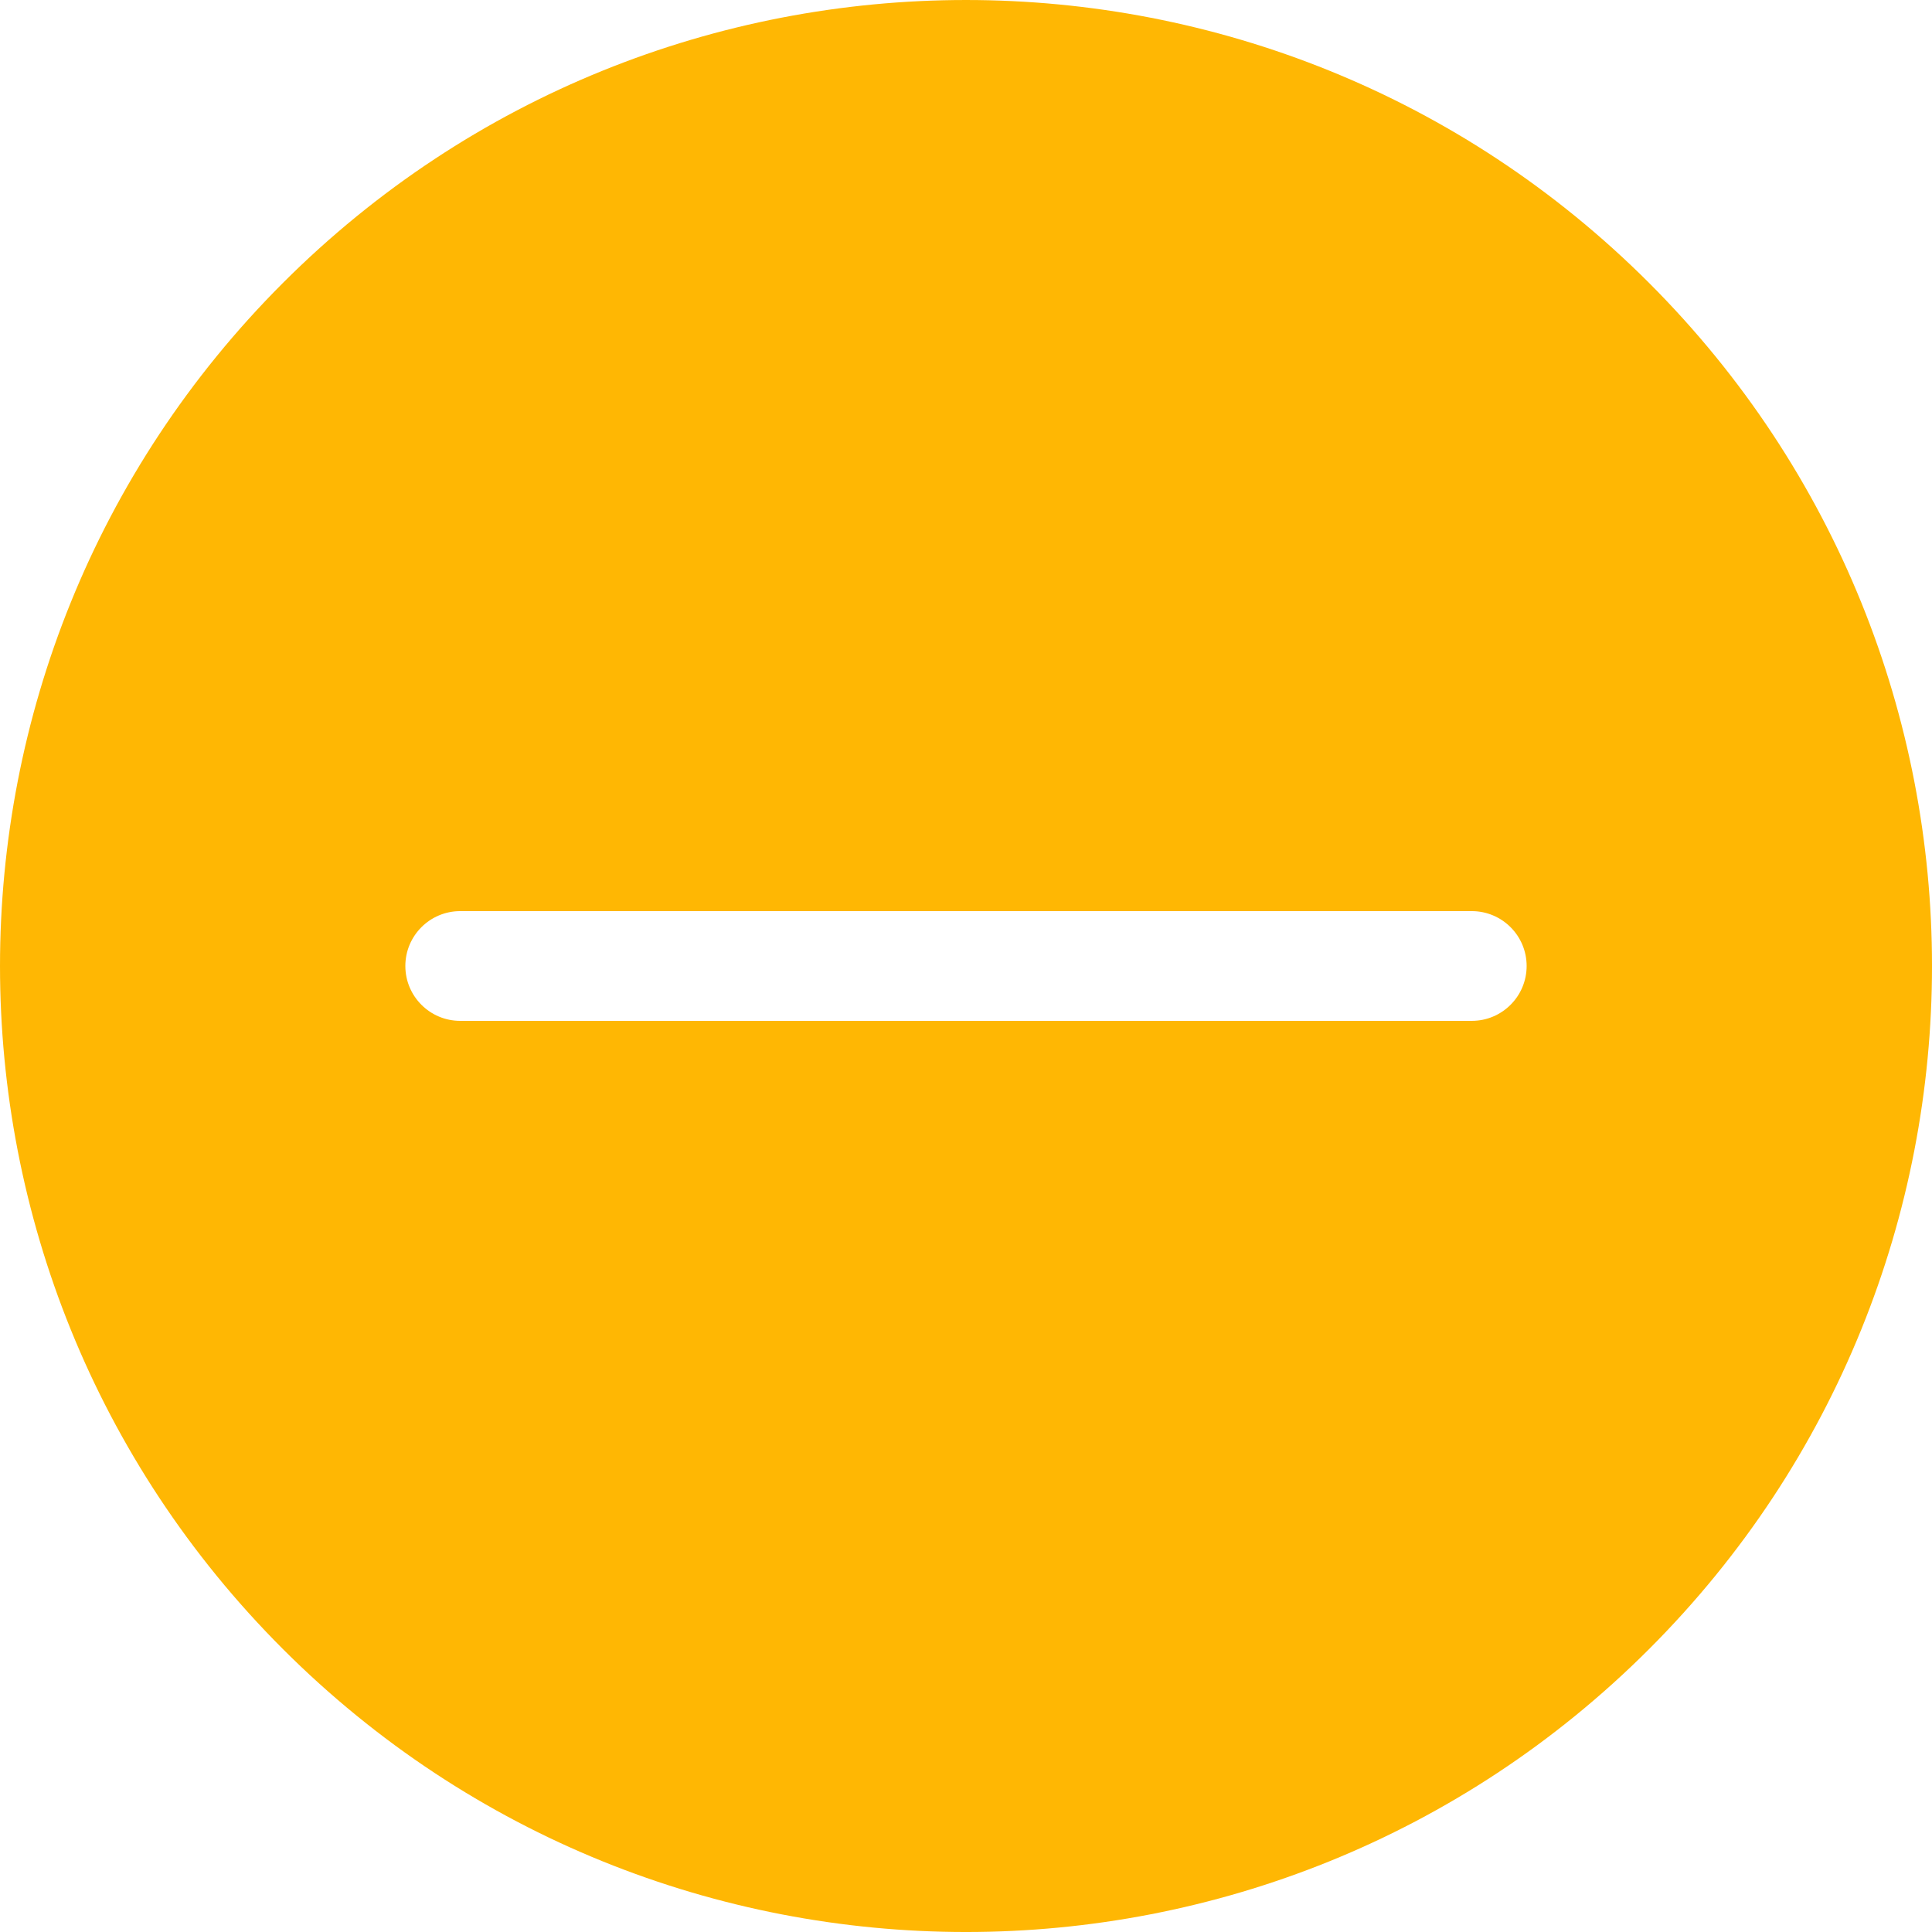
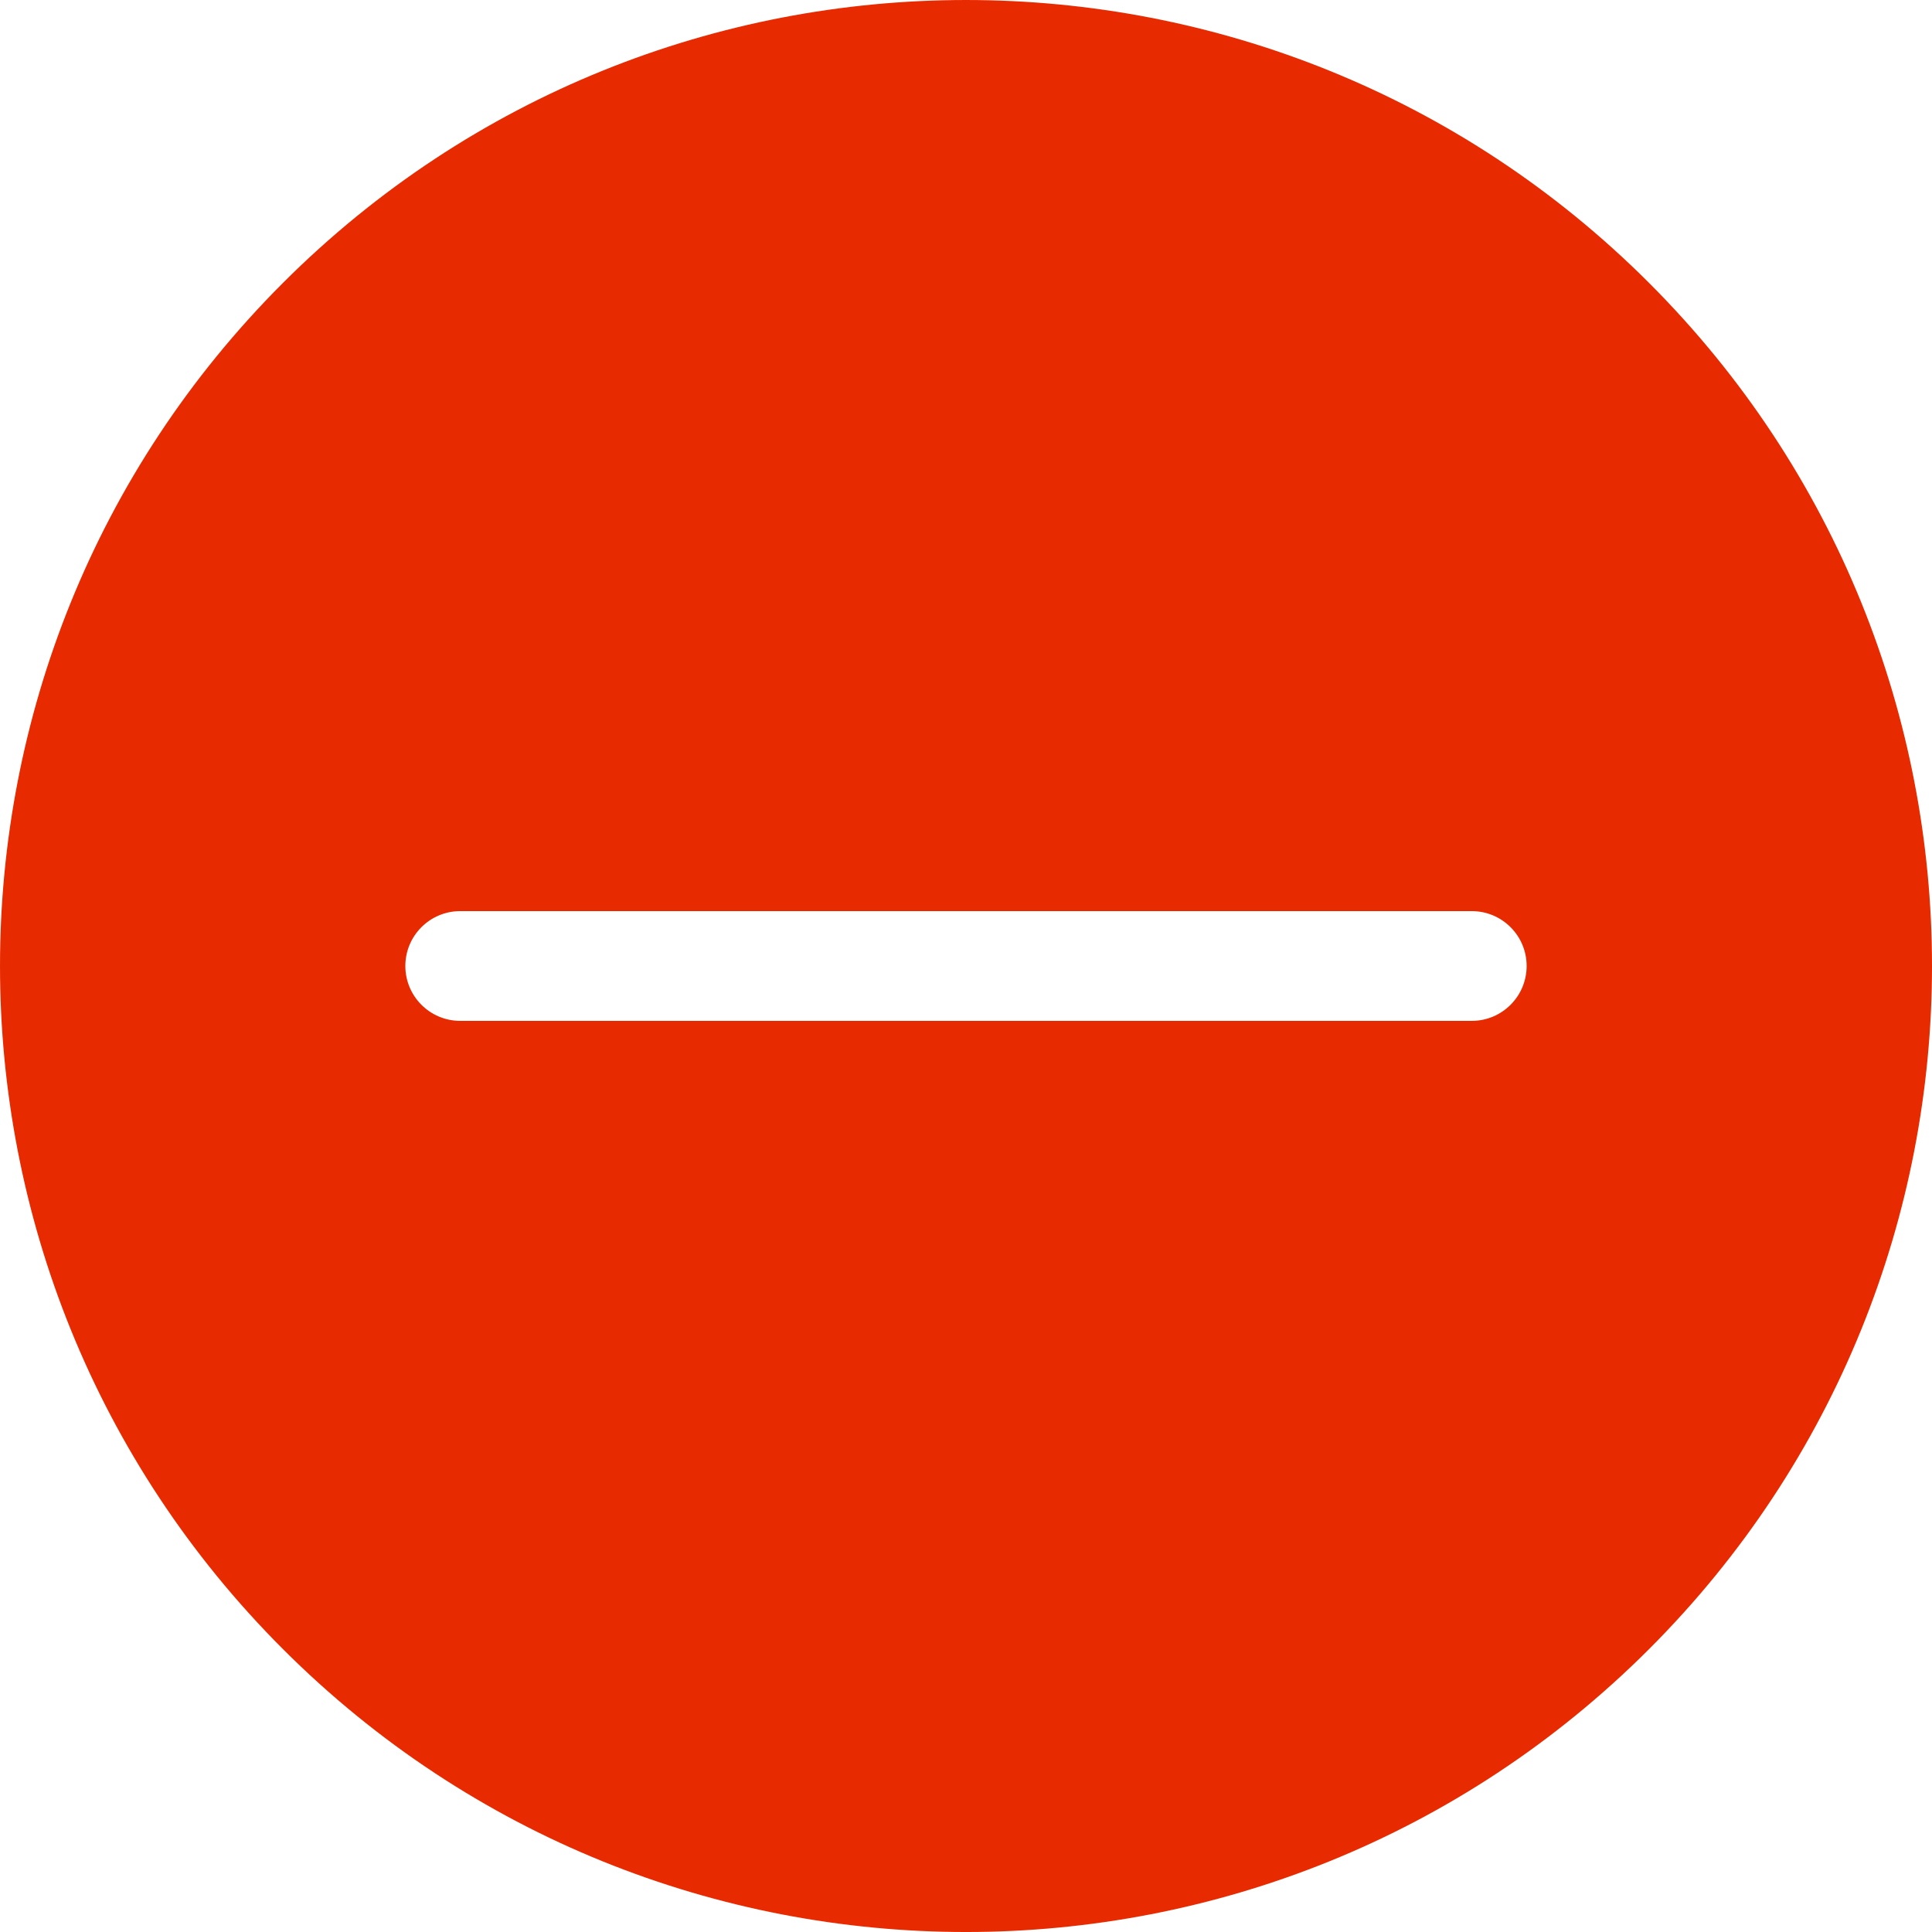
<svg xmlns="http://www.w3.org/2000/svg" version="1.1" id="Layer_1" x="0px" y="0px" width="42px" height="42px" viewBox="0 0 122.879 122.879" enable-background="new 0 0 122.879 122.879" xml:space="preserve">
  <g>
-     <path fill-rule="evenodd" fill="#FFB703" clip-rule="evenodd" d="M104.885,17.995c23.993,23.994,23.993,62.896,0,86.89 c-23.994,23.993-62.896,23.993-86.89,0c-23.993-23.994-23.993-62.896,0-86.89C41.989-5.998,80.891-5.998,104.885,17.995 L104.885,17.995z M93.607,57.949c1.928,0,3.49,1.563,3.49,3.49c0,1.928-1.563,3.49-3.49,3.49c-21.445,0-42.891,0-64.335,0 c-1.928,0-3.491-1.563-3.491-3.49c0-1.927,1.563-3.49,3.491-3.49C50.717,57.949,72.162,57.949,93.607,57.949L93.607,57.949z" />
+     <path fill-rule="evenodd" fill="#E82A00" clip-rule="evenodd" d="M104.885,17.995c23.993,23.994,23.993,62.896,0,86.89 c-23.994,23.993-62.896,23.993-86.89,0c-23.993-23.994-23.993-62.896,0-86.89C41.989-5.998,80.891-5.998,104.885,17.995 L104.885,17.995z M93.607,57.949c1.928,0,3.49,1.563,3.49,3.49c0,1.928-1.563,3.49-3.49,3.49c-21.445,0-42.891,0-64.335,0 c-1.928,0-3.491-1.563-3.491-3.49c0-1.927,1.563-3.49,3.491-3.49C50.717,57.949,72.162,57.949,93.607,57.949L93.607,57.949z" />
  </g>
</svg>
